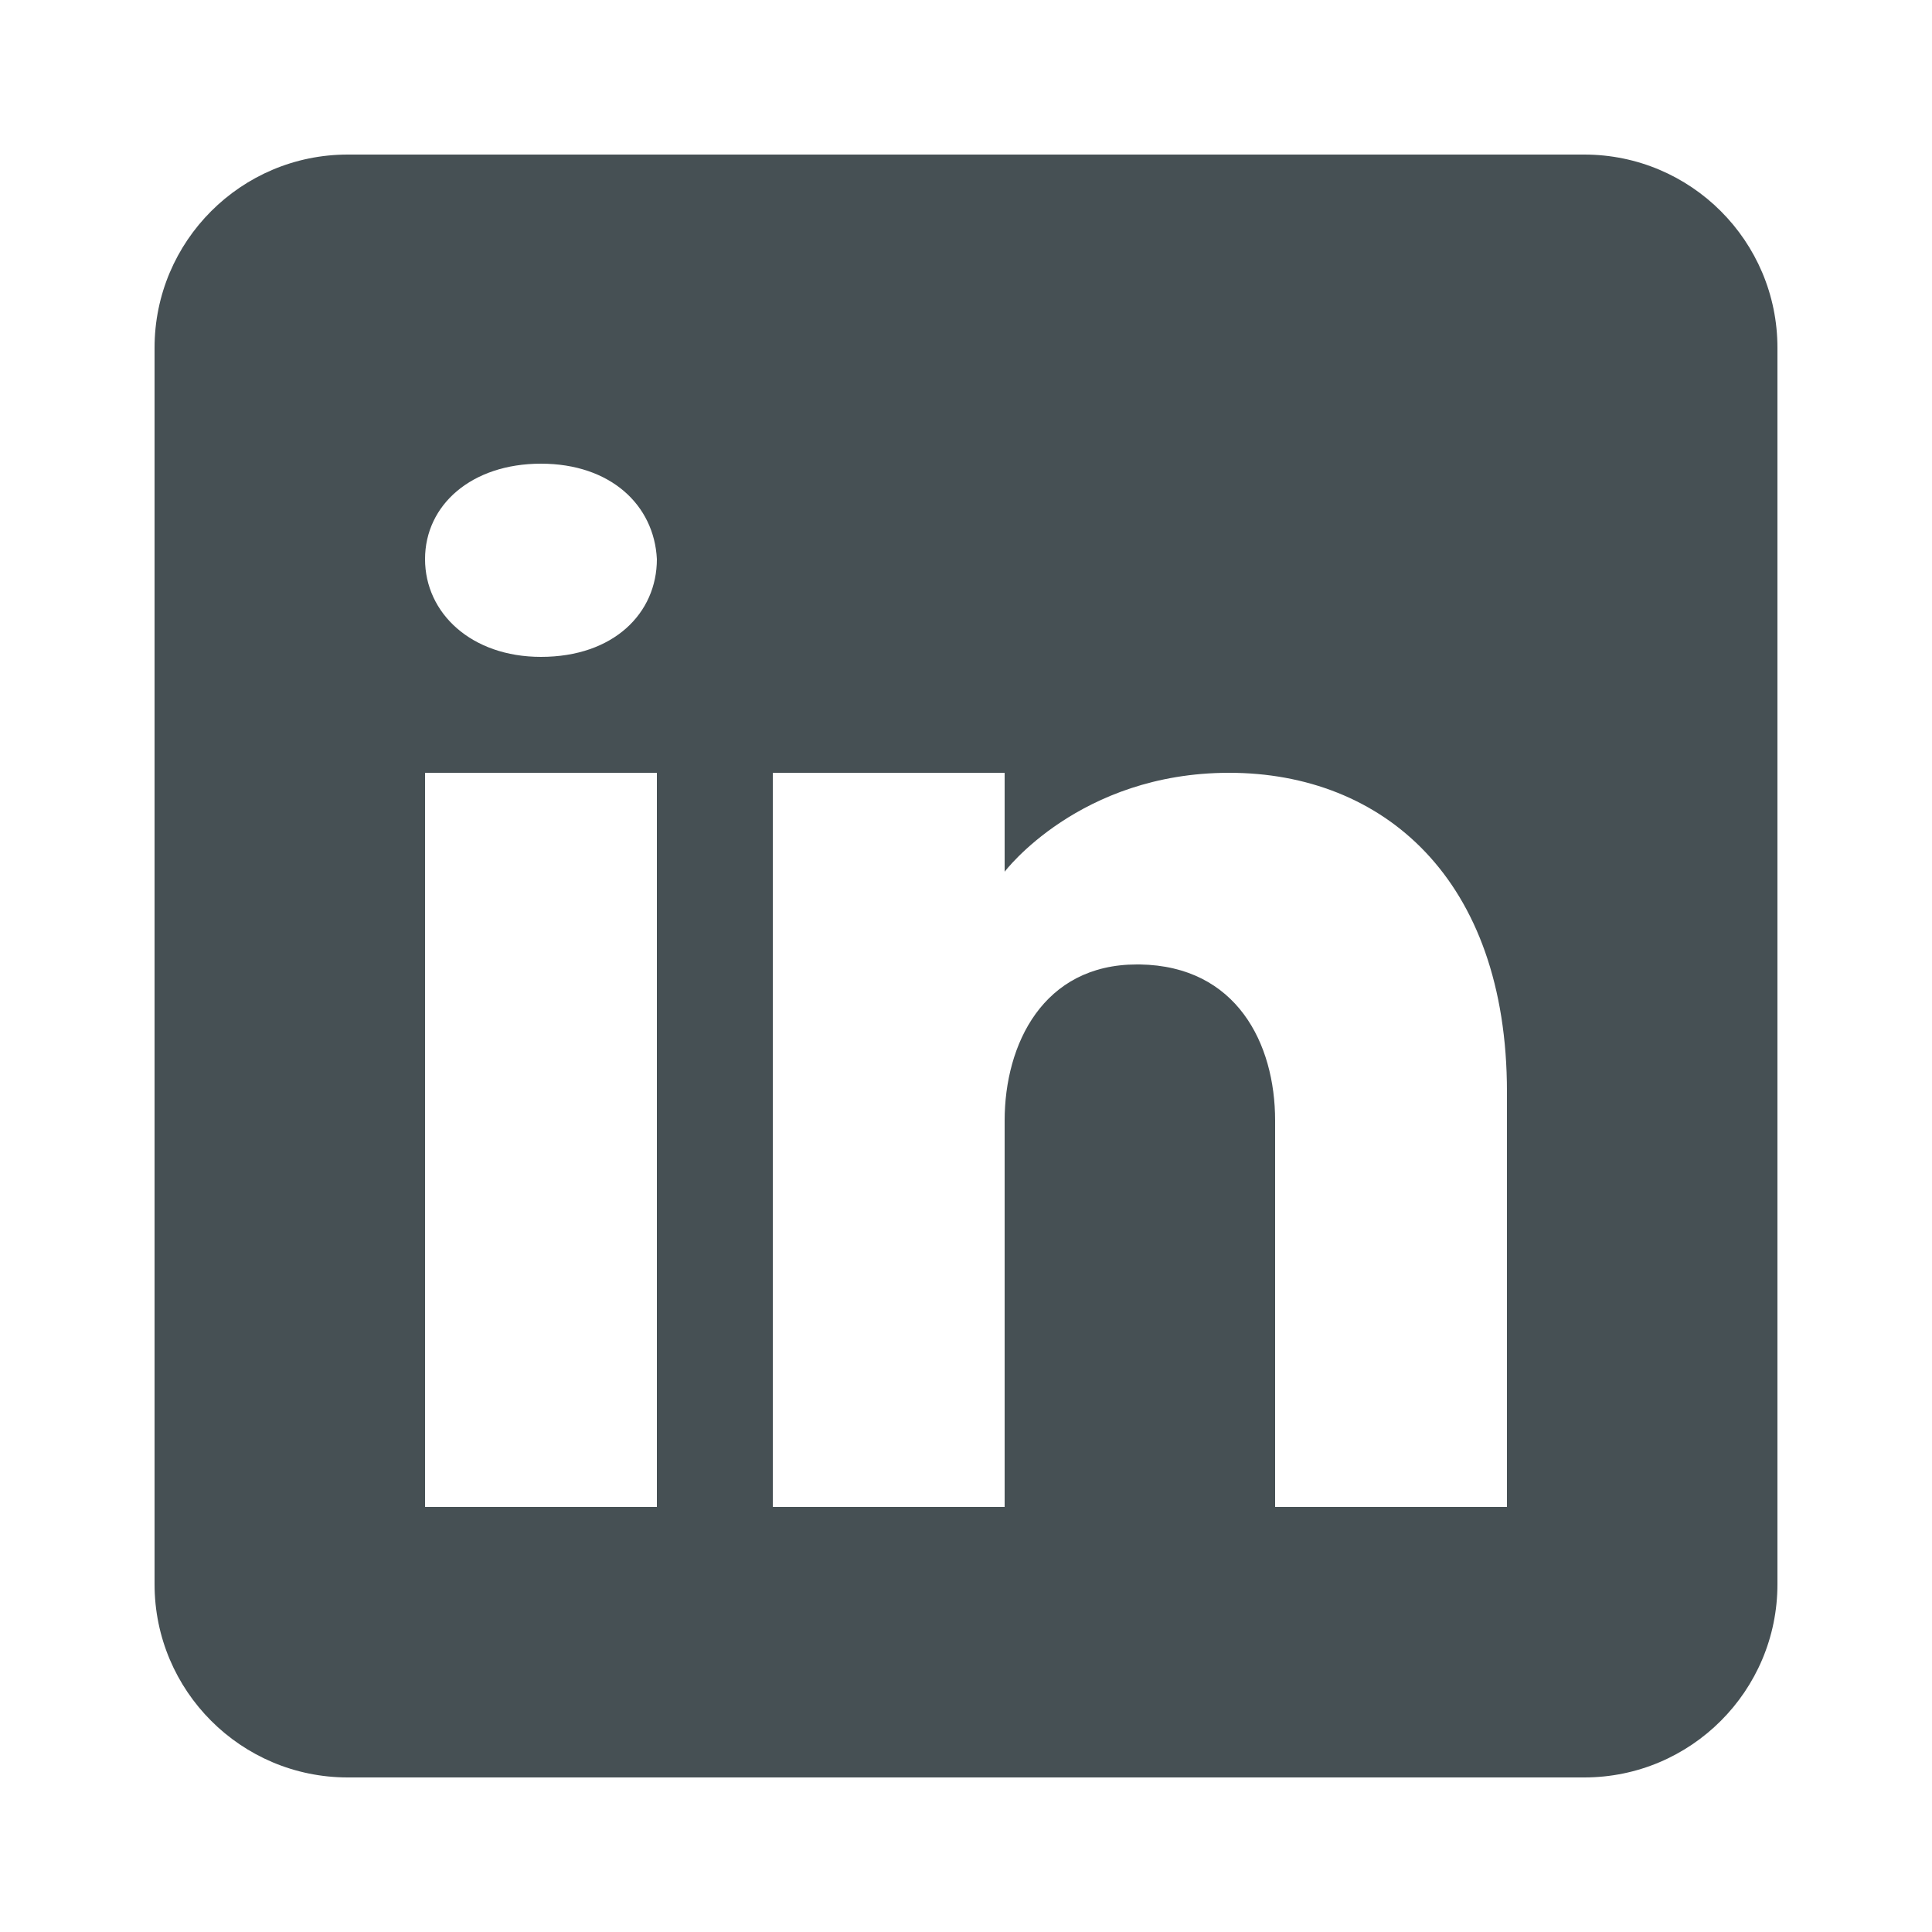
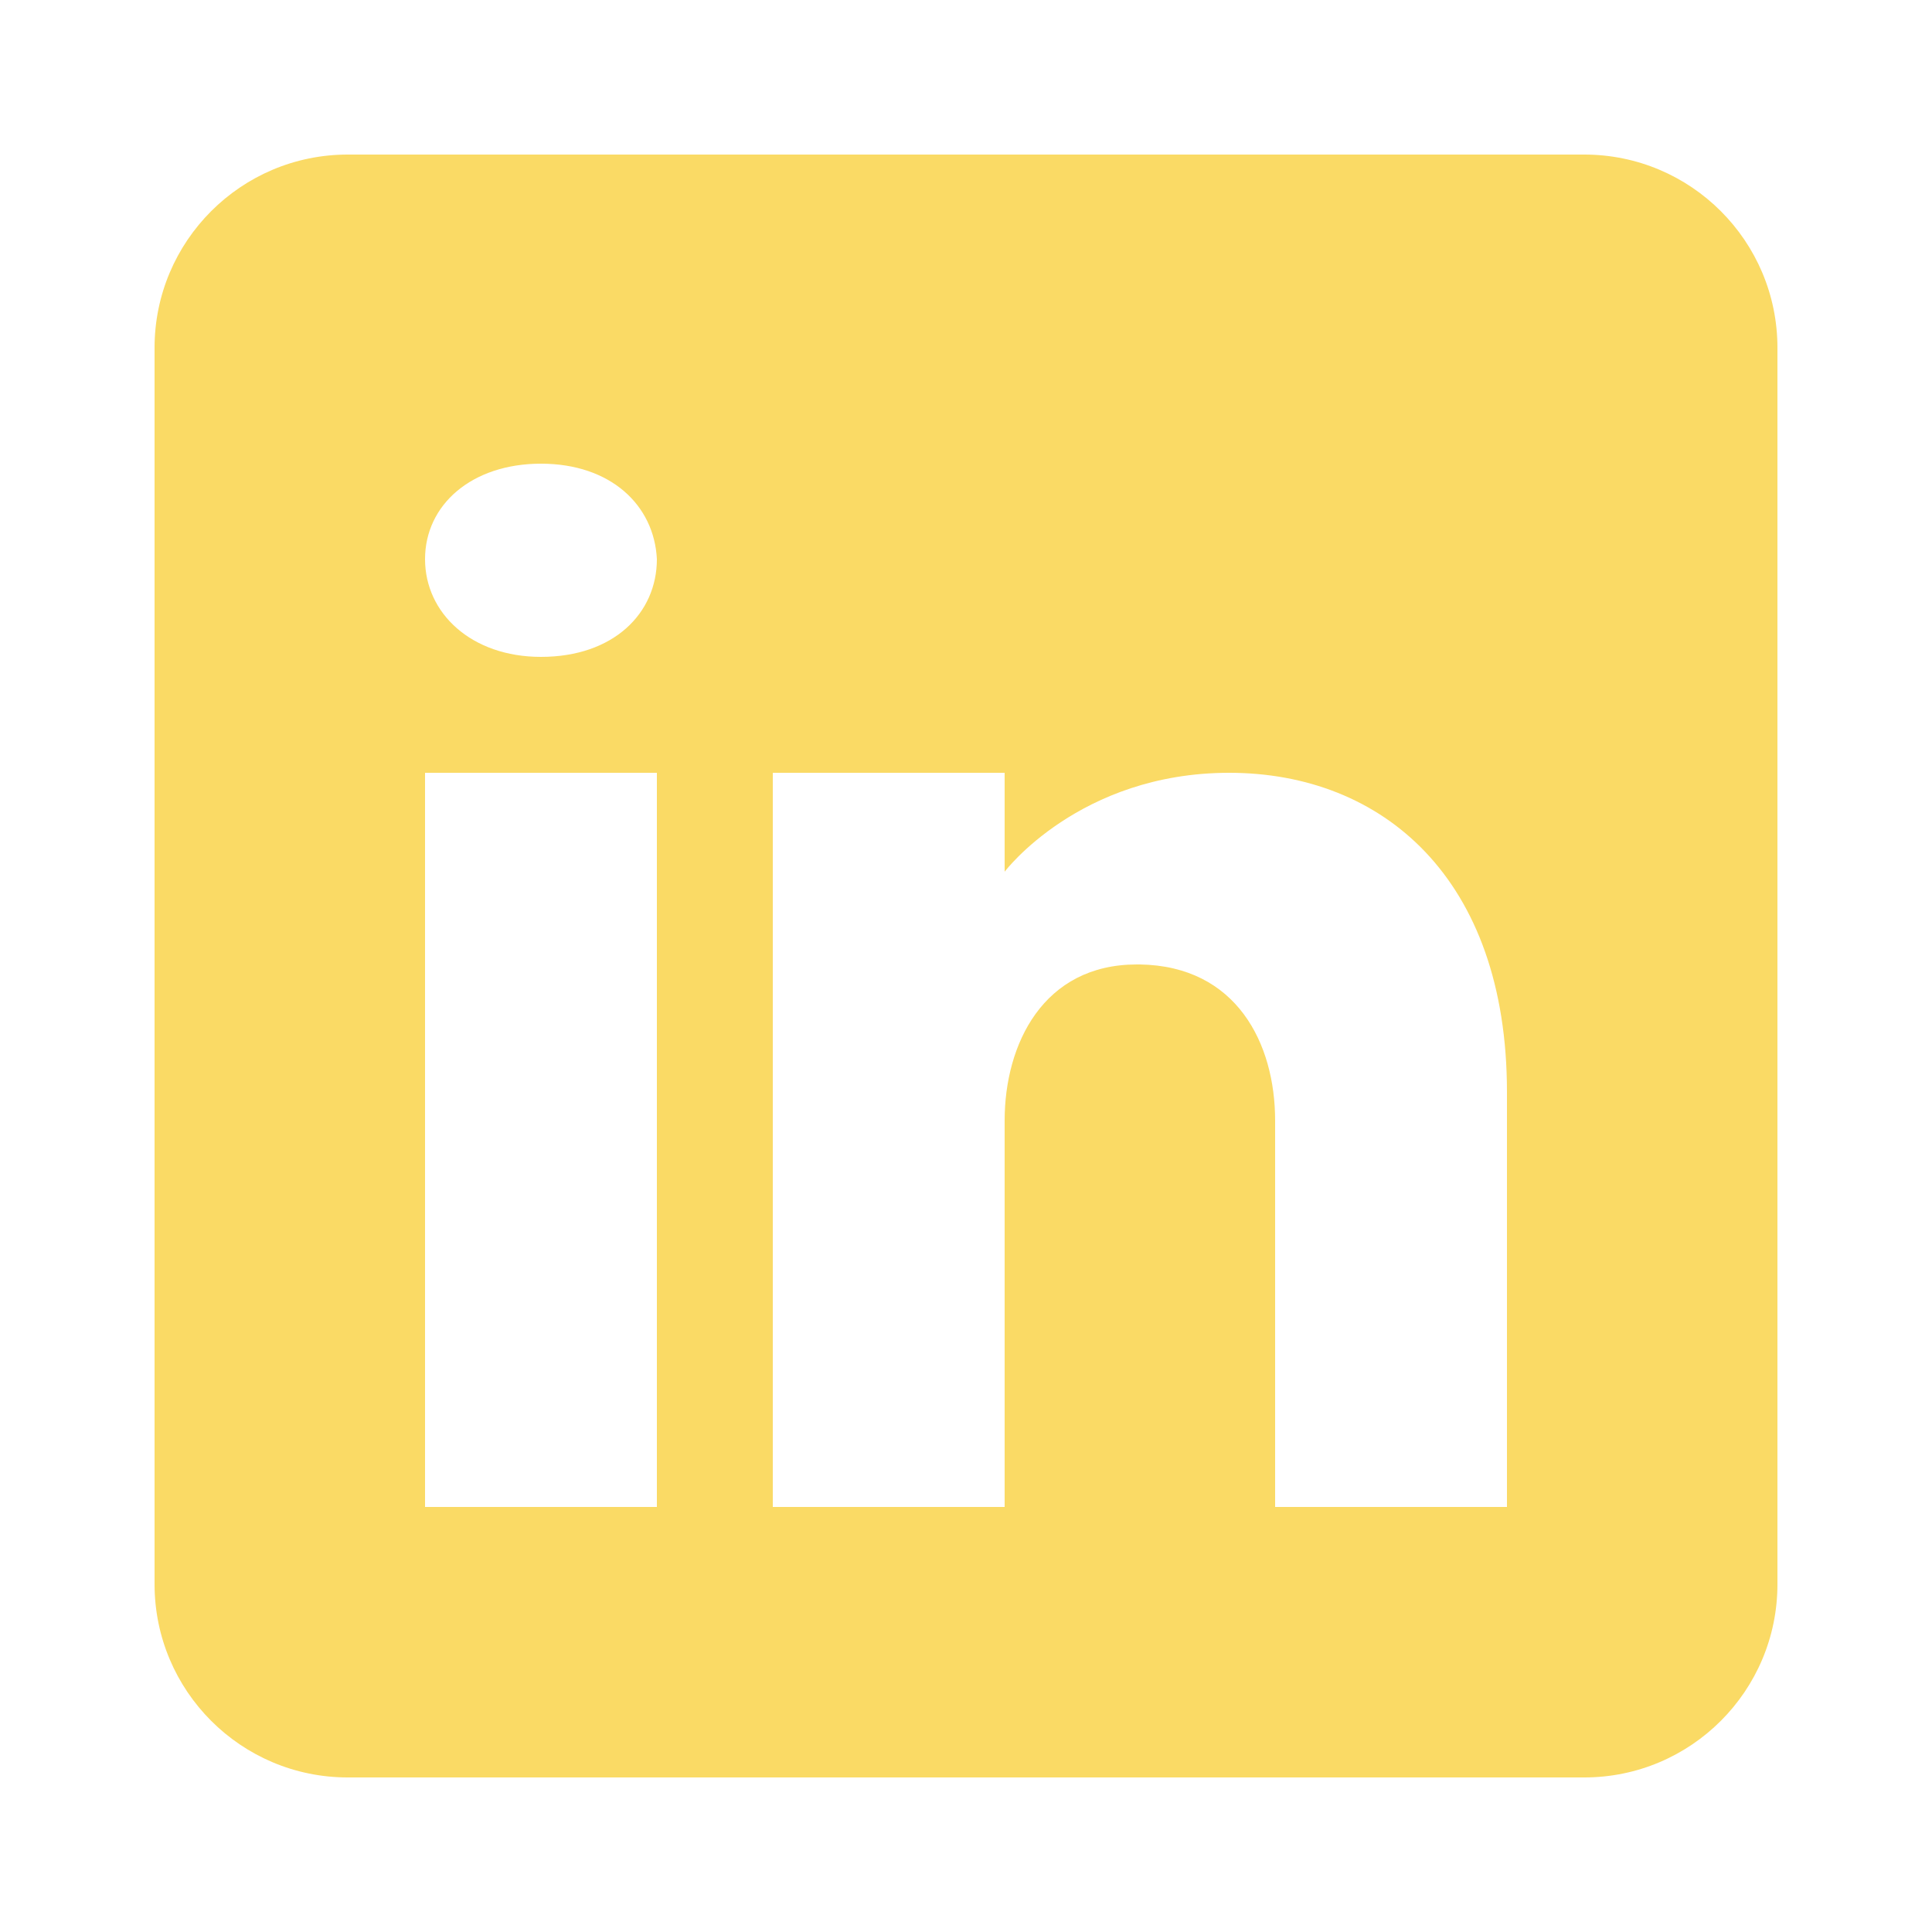
- <svg xmlns="http://www.w3.org/2000/svg" viewBox="0 0 50 50" width="50px" height="50px" fill="#465054">
+ <svg xmlns="http://www.w3.org/2000/svg" viewBox="0 0 50 50" width="50px" height="50px" fill="#fada65">
  <path d="M41,4H9C6.24,4,4,6.24,4,9v32c0,2.76,2.24,5,5,5h32c2.76,0,5-2.24,5-5V9C46,6.24,43.76,4,41,4z M17,20v19h-6V20H17z M11,14.47c0-1.4,1.2-2.47,3-2.47s2.93,1.07,3,2.47c0,1.4-1.12,2.53-3,2.53C12.2,17,11,15.87,11,14.47z M39,39h-6c0,0,0-9.26,0-10 c0-2-1-4-3.5-4.04h-0.08C27,24.96,26,27.02,26,29c0,0.91,0,10,0,10h-6V20h6v2.56c0,0,1.93-2.56,5.81-2.56 c3.97,0,7.19,2.73,7.19,8.26V39z" />
</svg>
